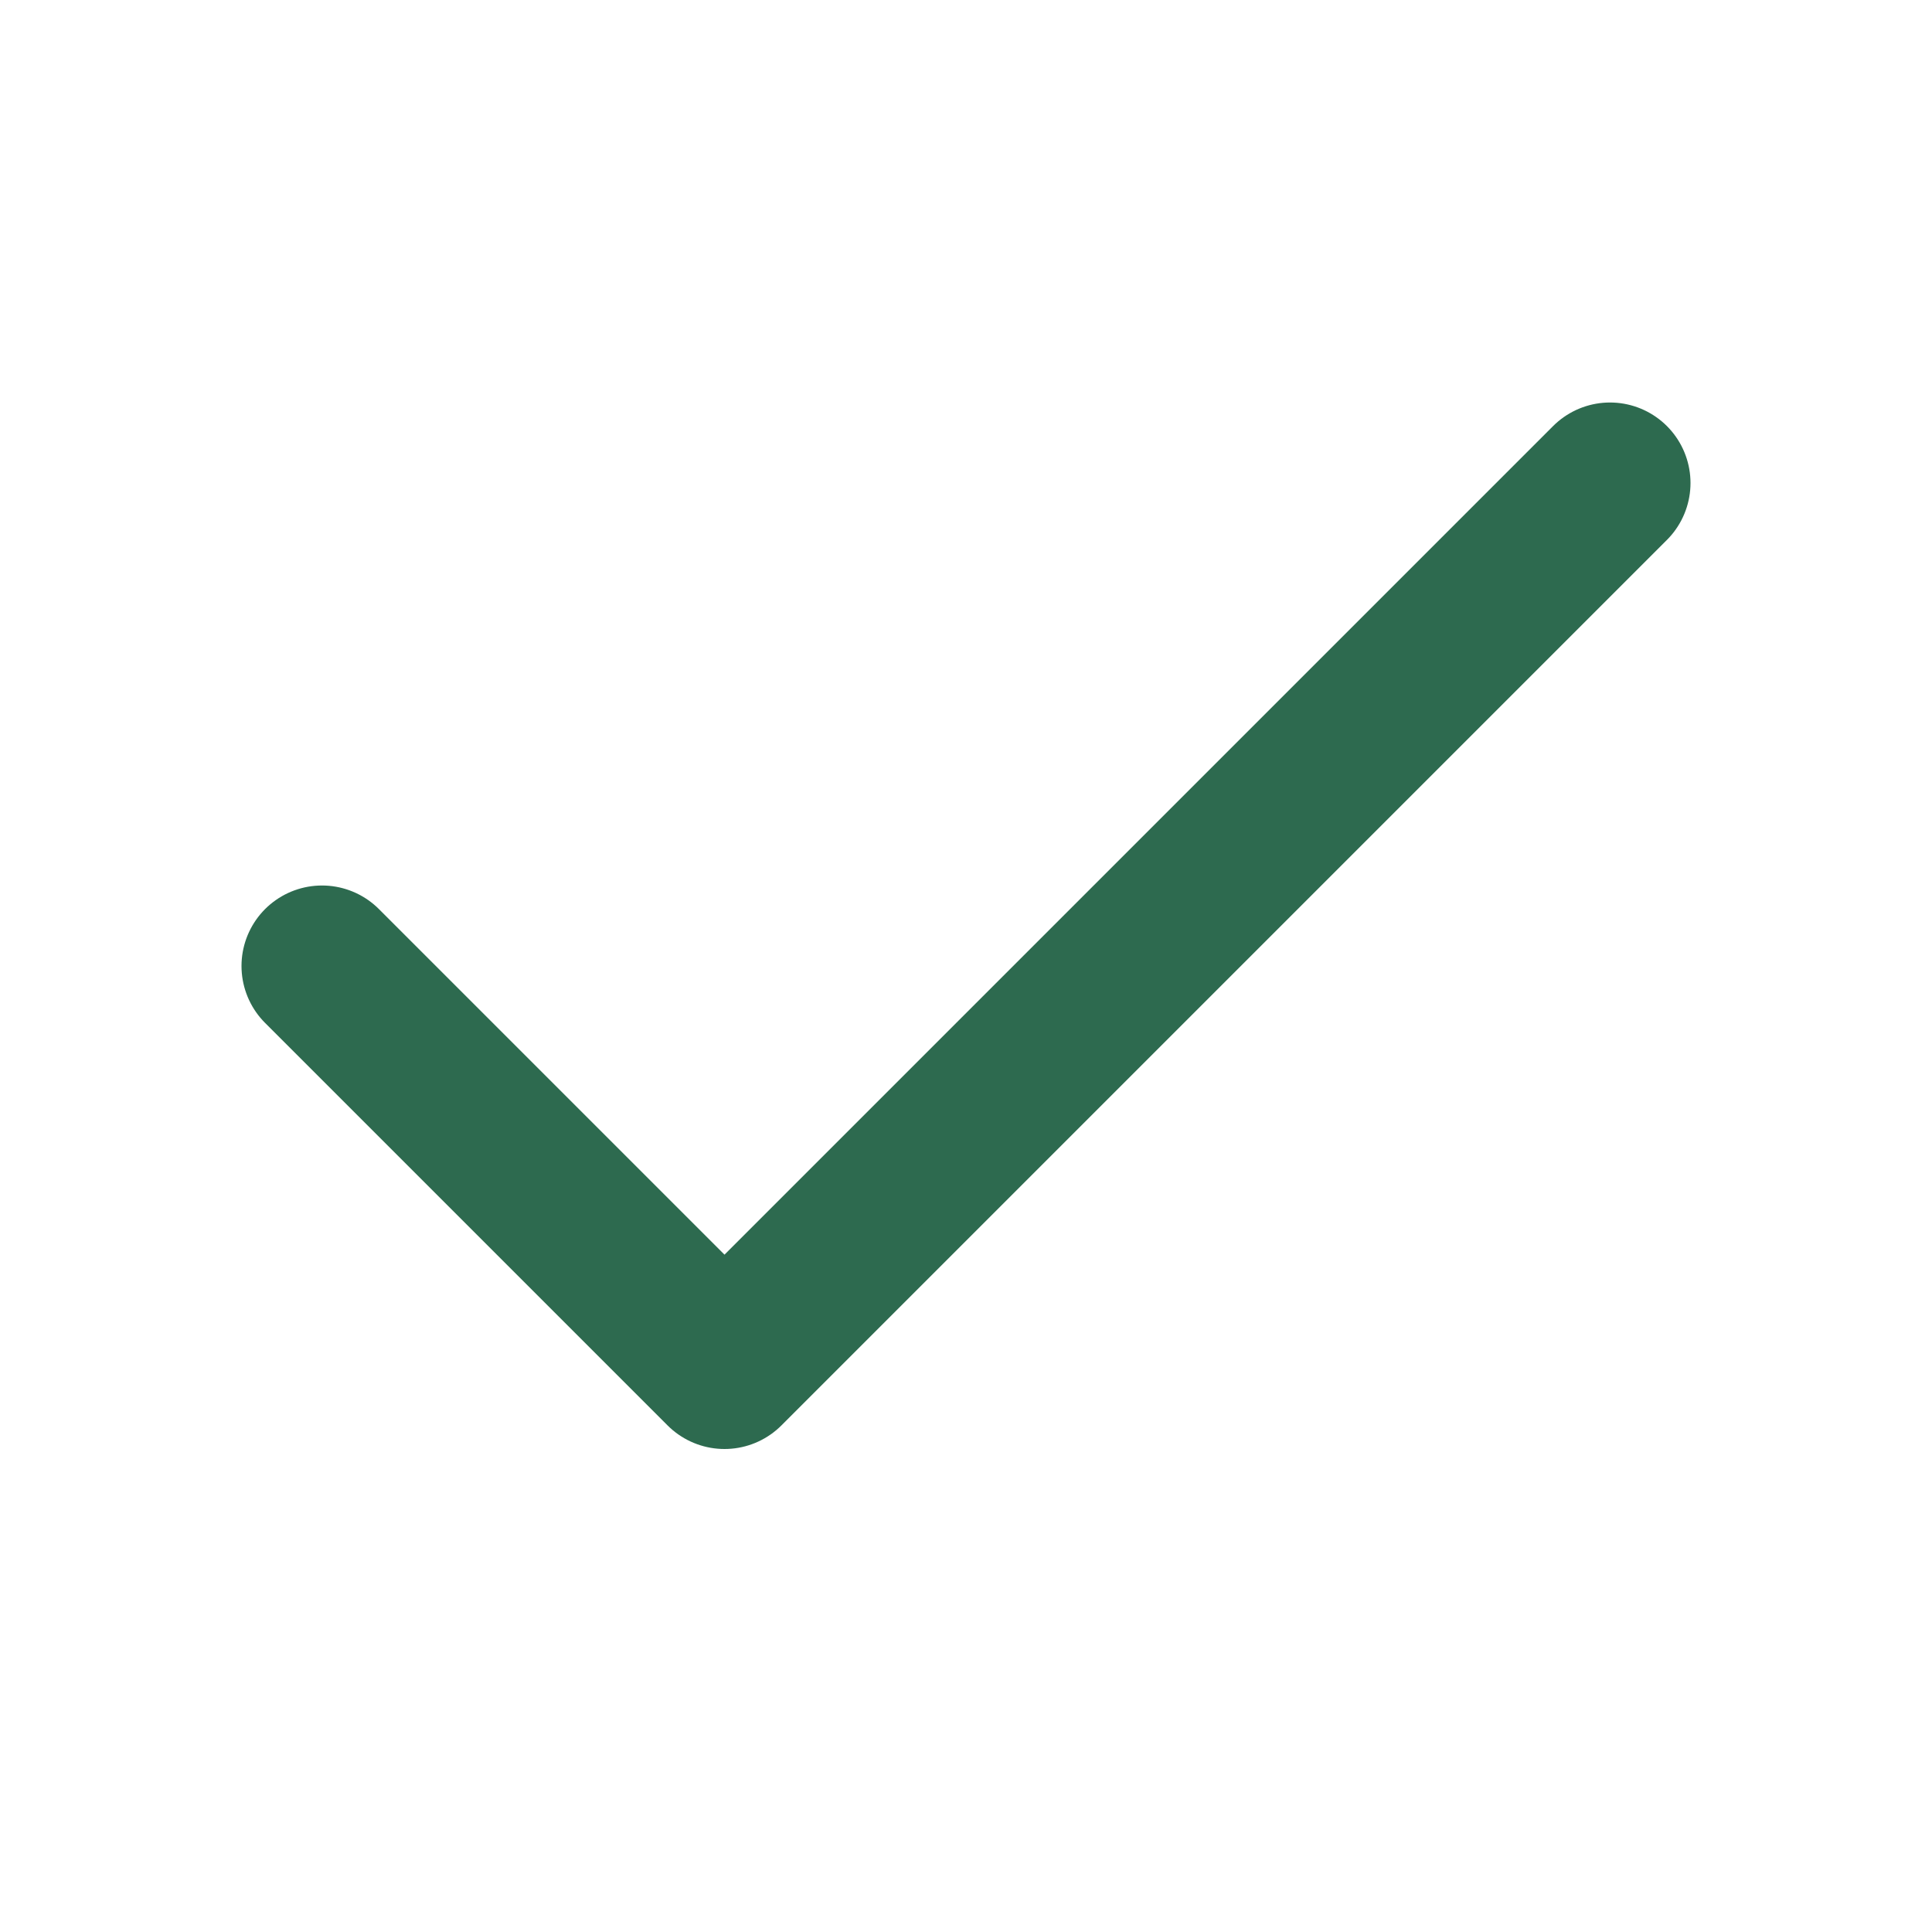
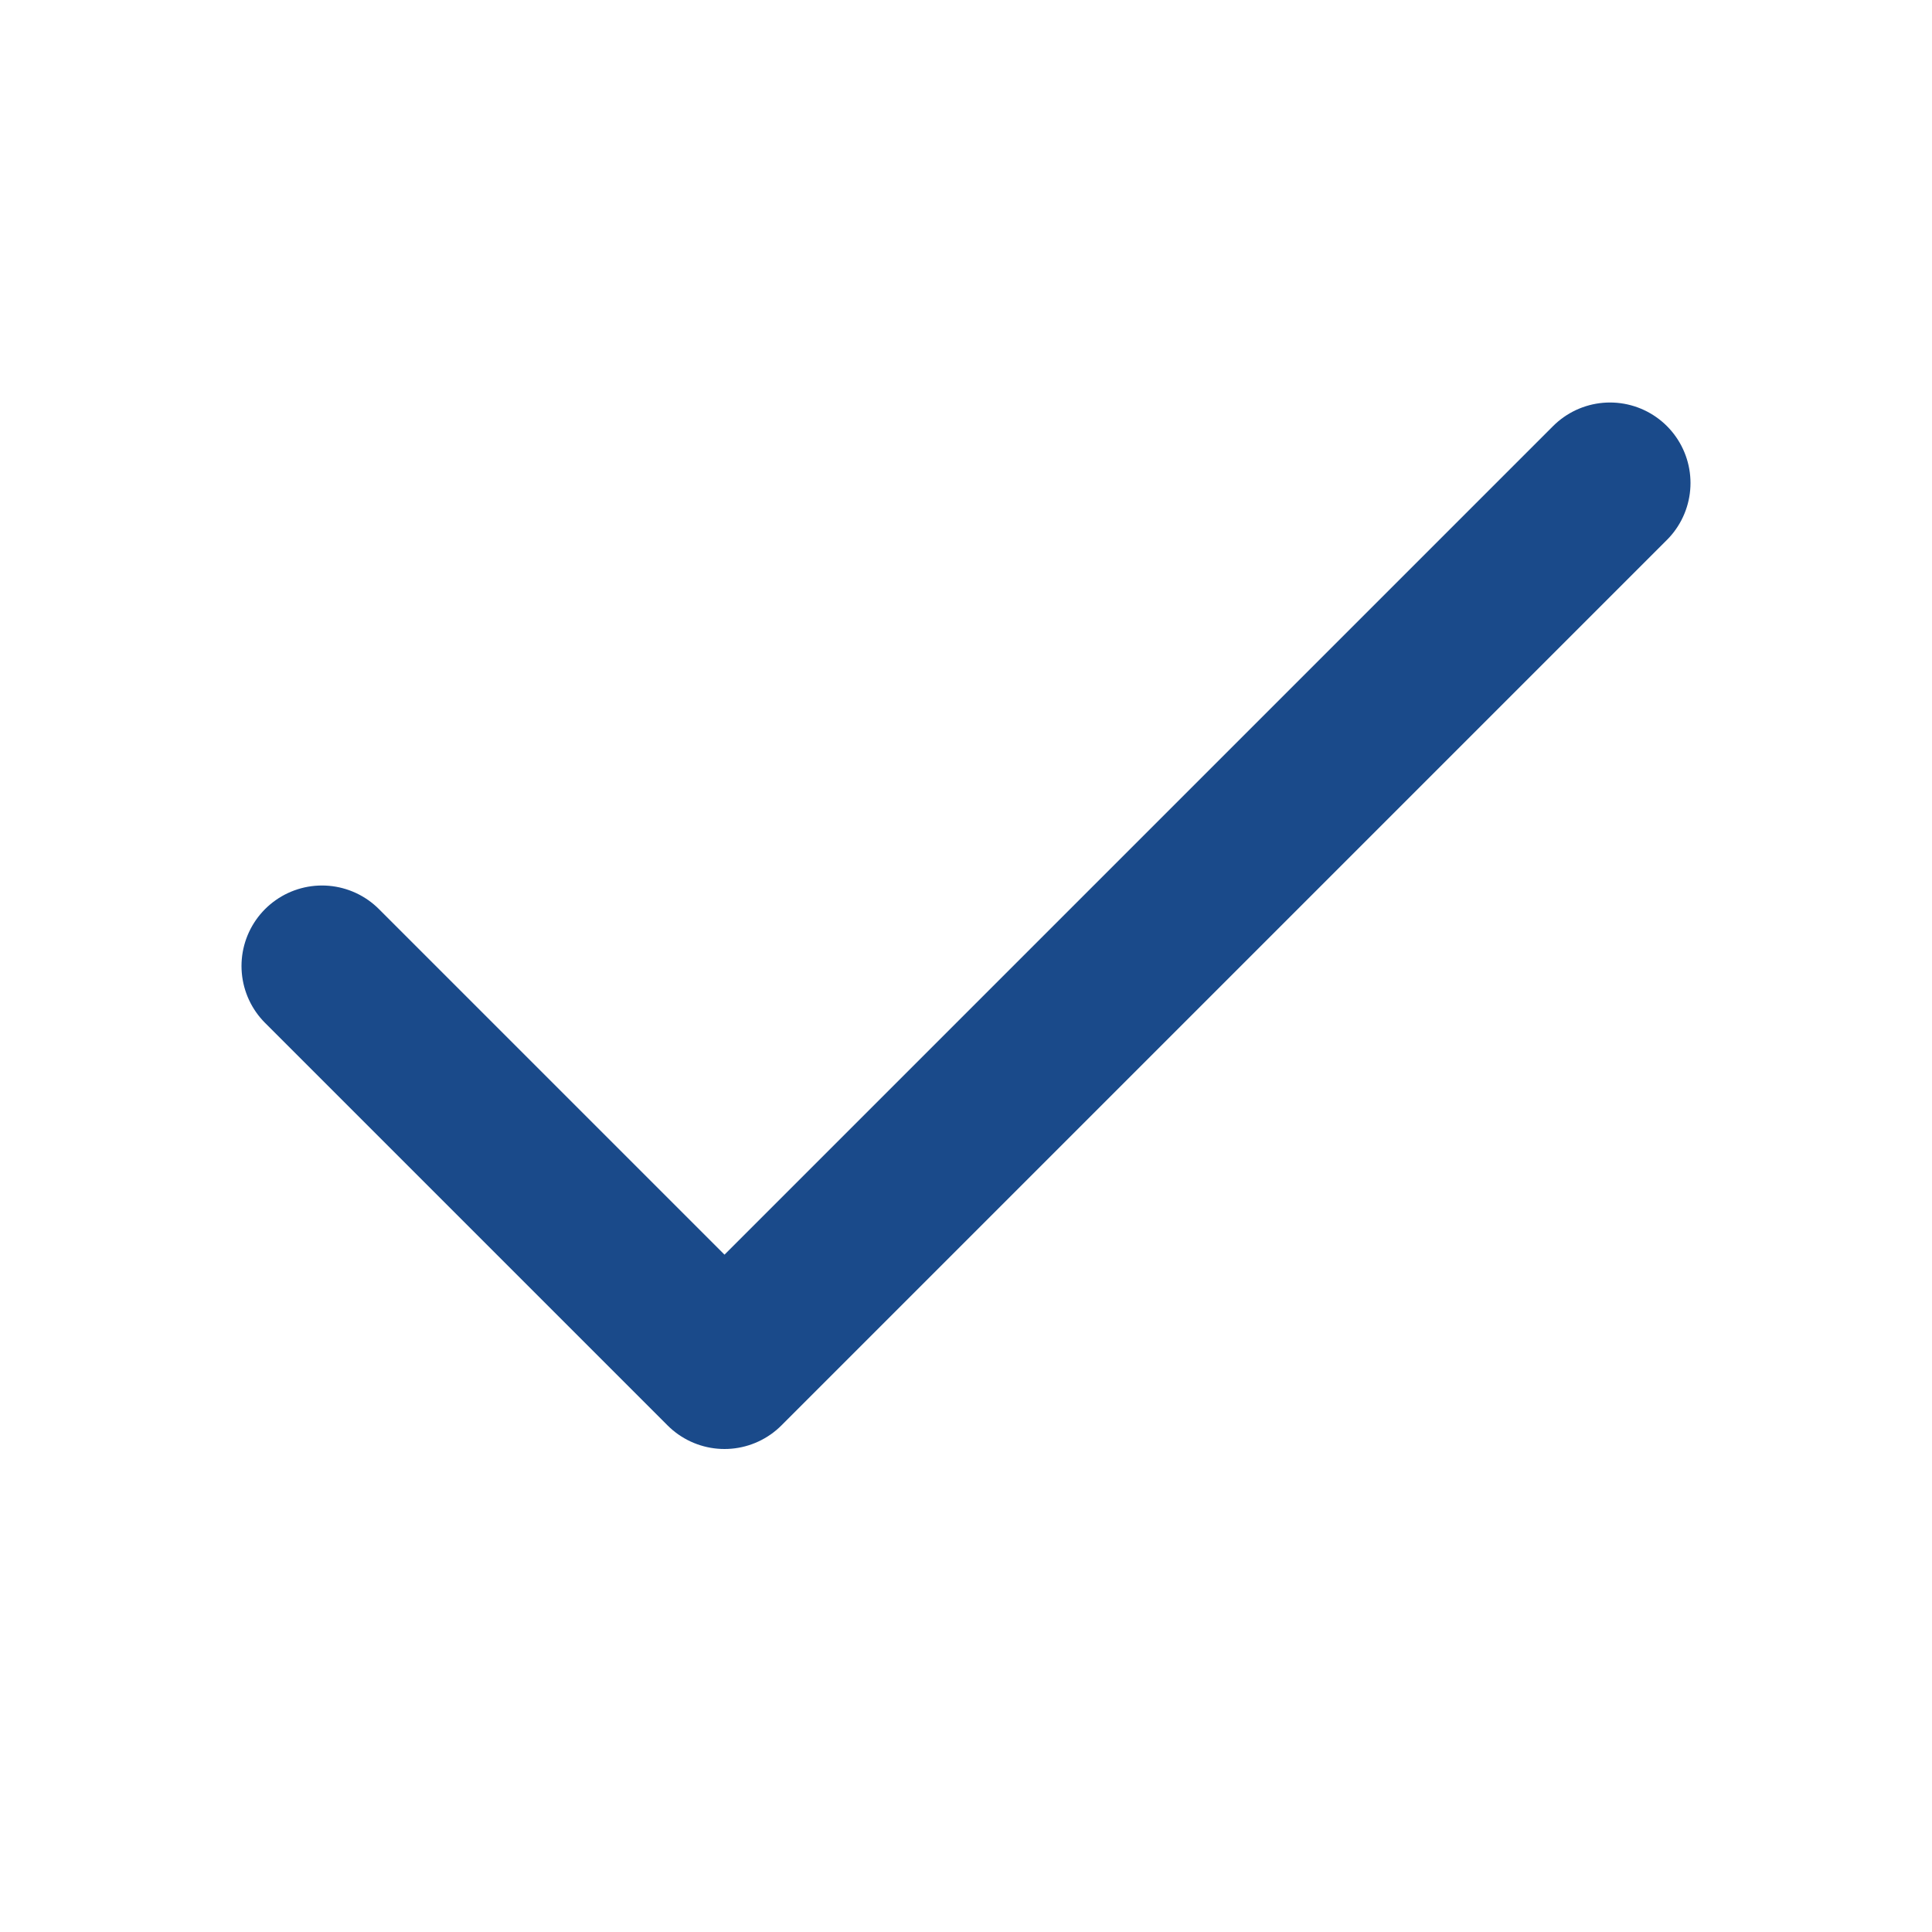
- <svg xmlns="http://www.w3.org/2000/svg" width="24" height="24" viewBox="0 0 24 24" fill="none" stroke="#2d6a4f" stroke-width="2" stroke-linecap="round" stroke-linejoin="round" class="lucide lucide-check-icon lucide-check">
+ <svg xmlns="http://www.w3.org/2000/svg" width="24" height="24" viewBox="0 0 24 24" fill="none" stroke="#1A4A8A" stroke-width="2" stroke-linecap="round" stroke-linejoin="round" class="lucide lucide-check-icon lucide-check">
  <path d="M20 6 9 17l-5-5" />
</svg>
